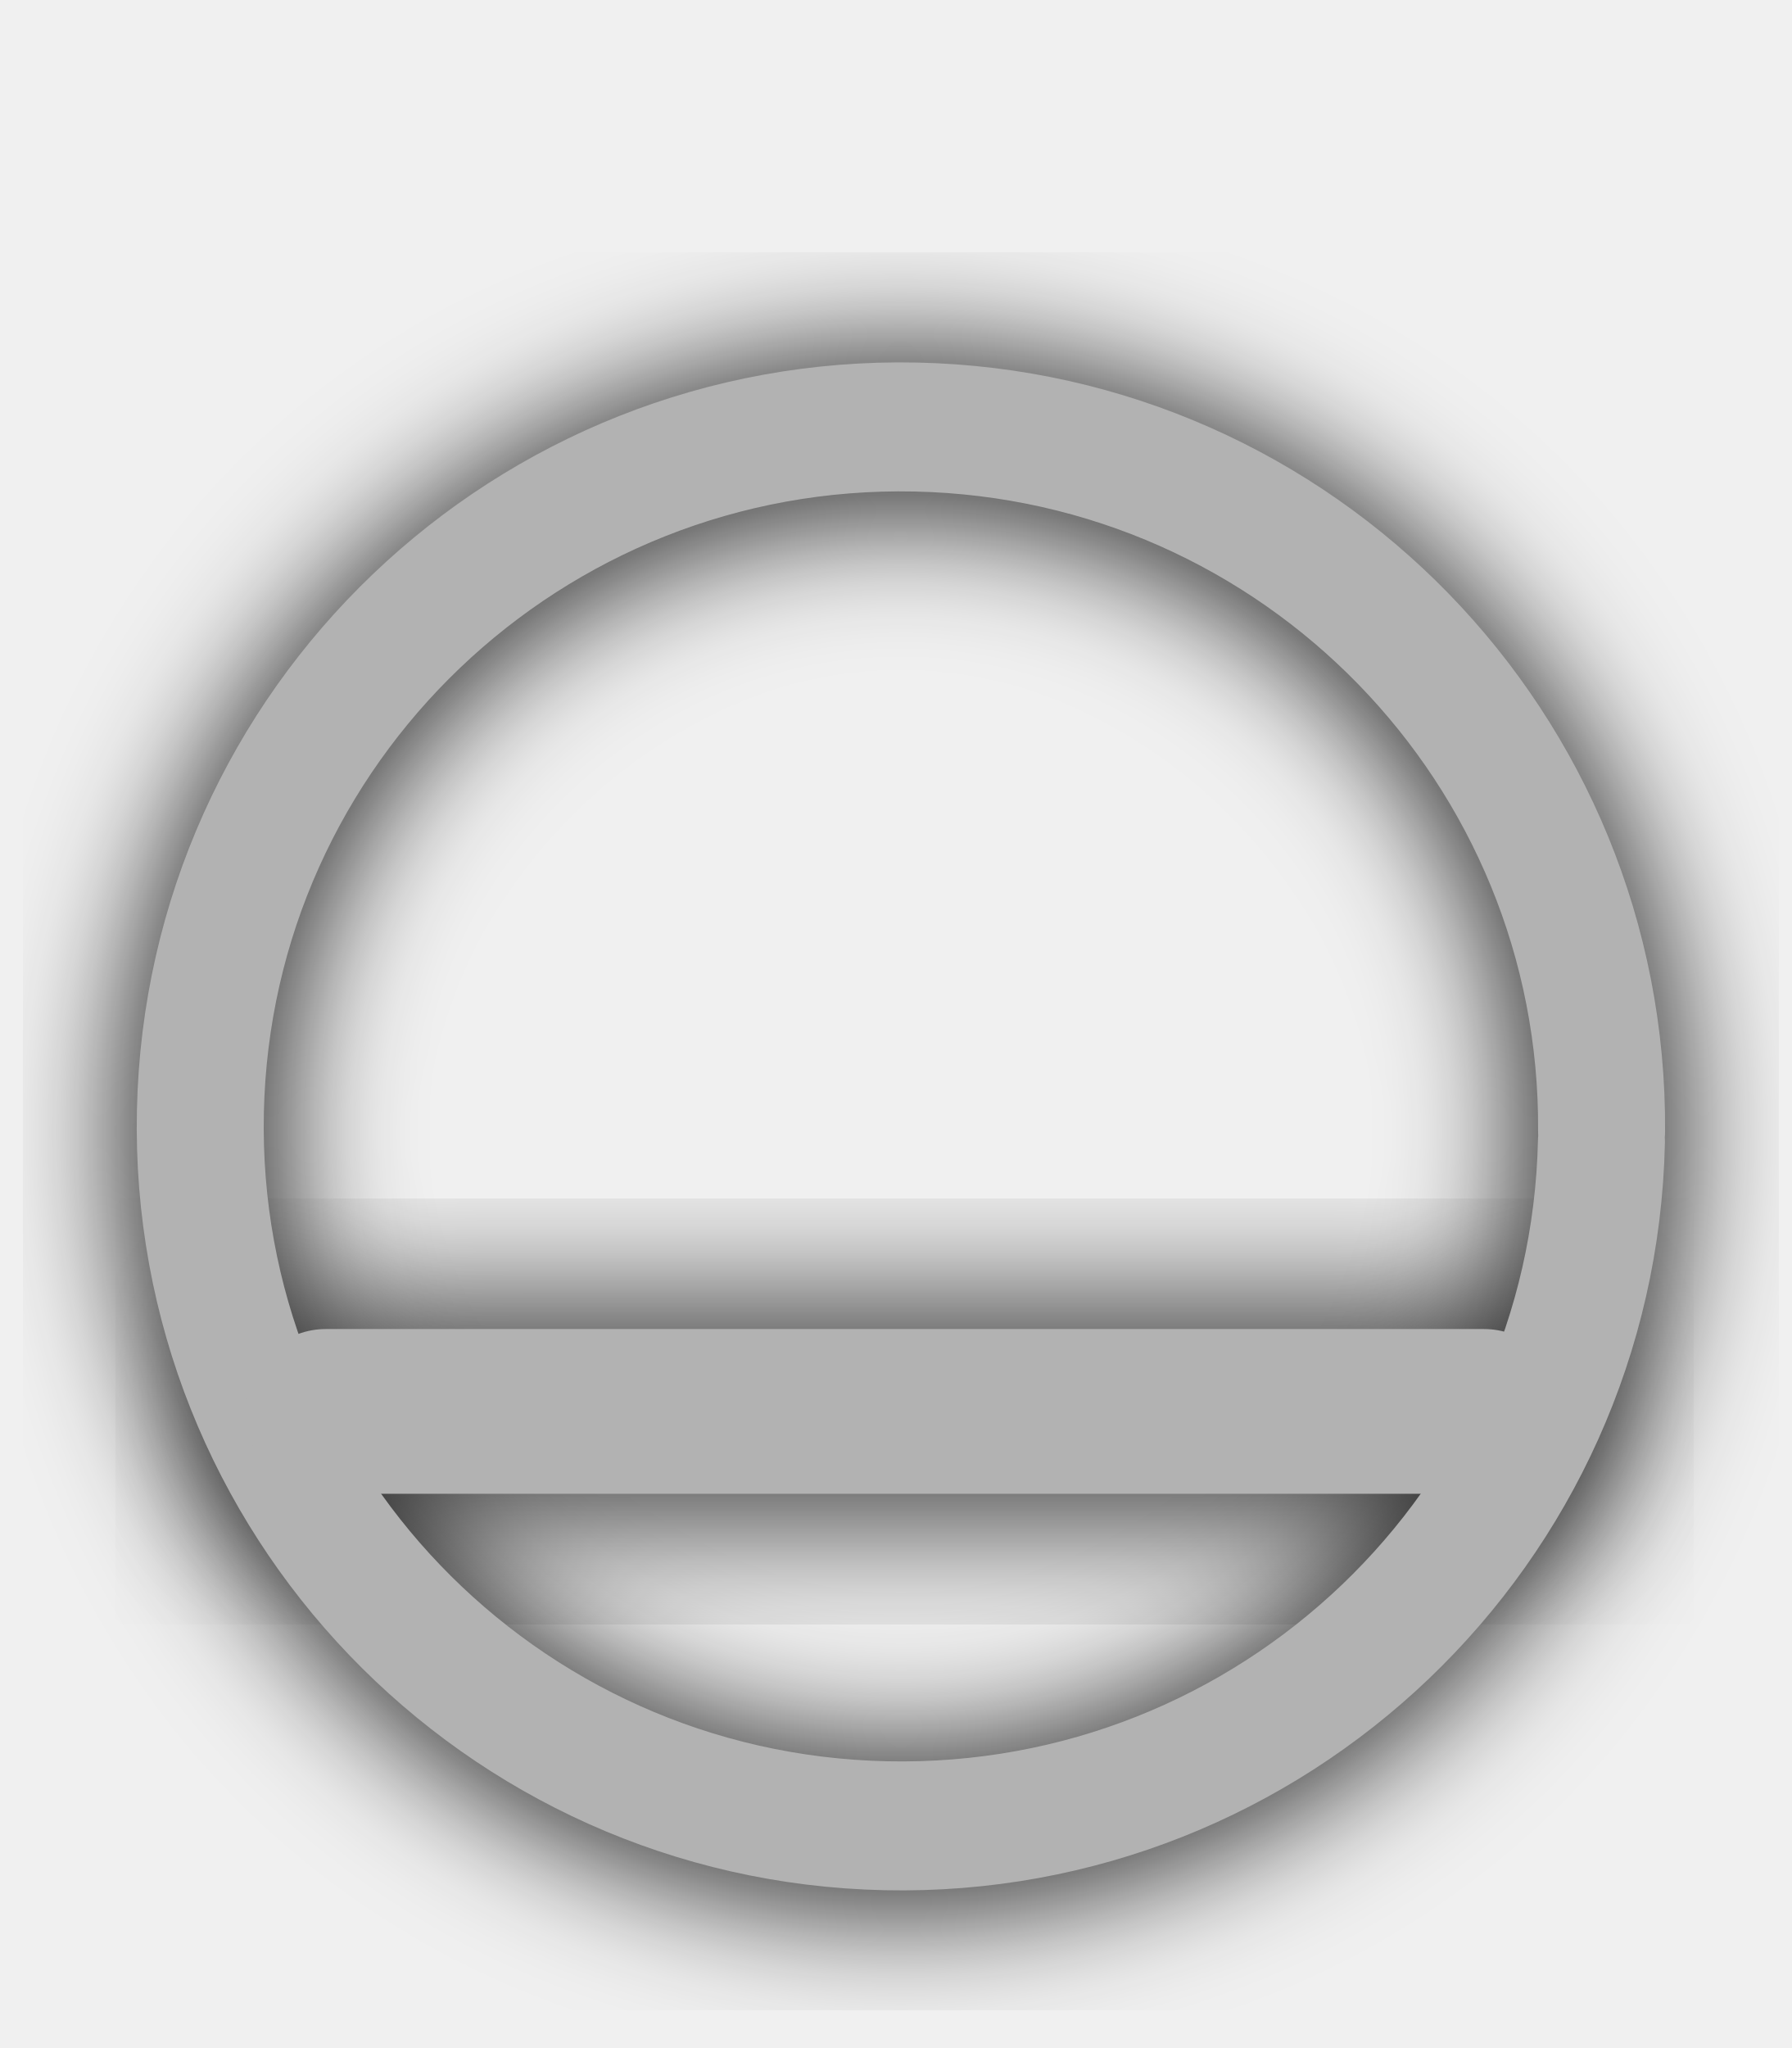
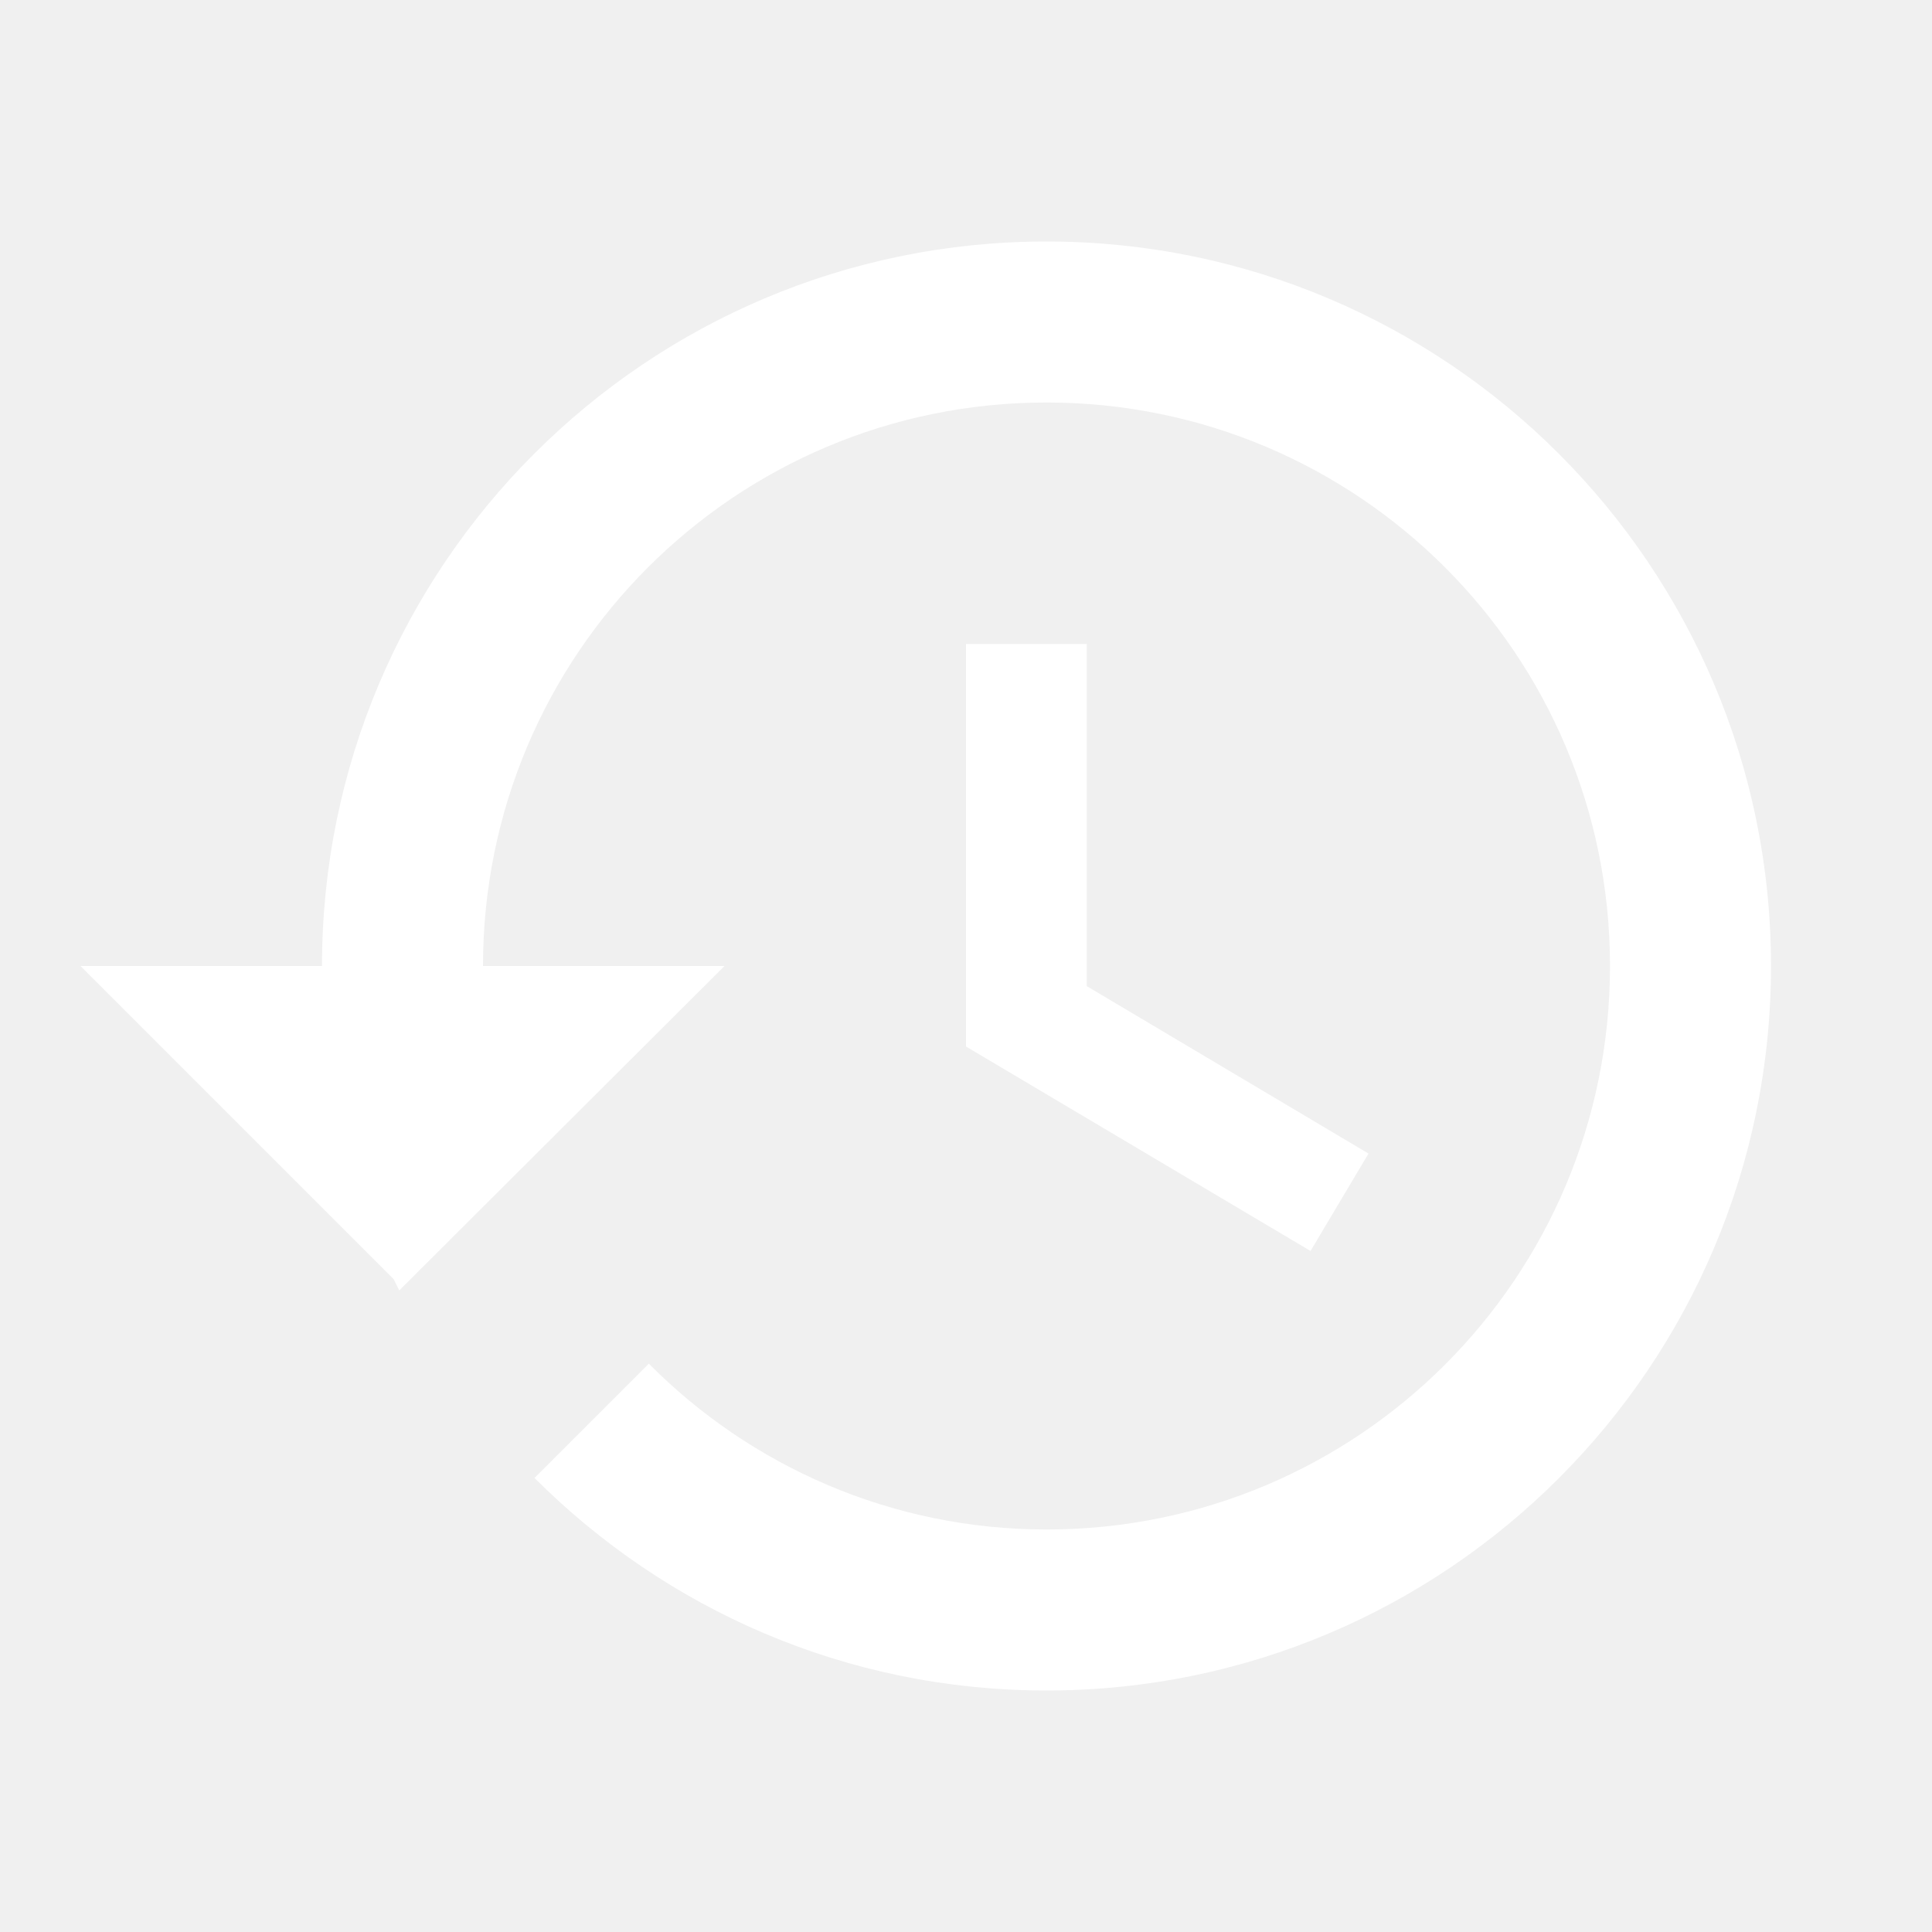
- <svg xmlns="http://www.w3.org/2000/svg" width="350" height="400" id="svg2" version="1.1">
-   <defs id="defs4">
-     <filter id="filter3898" x="-0.119" width="1.238" y="-0.121" height="1.242" color-interpolation-filters="sRGB">
-       <feGaussianBlur stdDeviation="16.571" id="feGaussianBlur3900" />
-     </filter>
-     <filter id="filter3918" x="-0.195" width="1.39" y="-0.169" height="1.338">
-       <feGaussianBlur stdDeviation="9.402" id="feGaussianBlur3920" />
-     </filter>
-     <filter id="filter3770" x="-0.181" width="1.362" y="-34.741" height="70.481">
-       <feGaussianBlur stdDeviation="17.059" id="feGaussianBlur3772" />
-     </filter>
-   </defs>
-   <g id="layer1" transform="translate(0,-652.3622)">
-     <path transform="matrix(0.8189498,0.00457854,-0.00466702,0.8316118,-115.0941,415.9238)" d="M 525.693,550.704 C 524.216,641.425 448.197,713.792 355.898,712.341 263.599,710.89 189.973,636.17 191.45,545.449 c 1.477,-90.721 77.496,-163.088 169.795,-161.637 91.353,1.436 164.605,74.706 164.469,164.509" id="path2984" style="fill:none;stroke:#000000;stroke-width:30.293;stroke-linecap:round;stroke-miterlimit:4;stroke-opacity:1;stroke-dasharray:none;filter:url(#filter3898)" />
-     <rect y="927.44" x="63.64" height="1.178" width="226.274" id="rect3760" style="fill:none;stroke:#000000;stroke-width:31;stroke-linecap:round;stroke-linejoin:round;stroke-miterlimit:4;stroke-opacity:1;stroke-dasharray:none;filter:url(#filter3770)" />
-     <path style="fill:none;stroke:#b2b2b2;stroke-width:30.293;stroke-linecap:round;stroke-miterlimit:4;stroke-opacity:1;stroke-dasharray:none" id="path2985" d="M 525.693,550.704 C 524.216,641.425 448.197,713.792 355.898,712.341 263.599,710.89 189.973,636.17 191.45,545.449 c 1.477,-90.721 77.496,-163.088 169.795,-161.637 91.353,1.436 164.605,74.706 164.469,164.509" transform="matrix(0.8189498,0.00457854,-0.00466702,0.8316118,-115.0938,414.9336)" />
-     <rect style="fill:none;stroke:#b2b2b2;stroke-width:31;stroke-linecap:round;stroke-linejoin:round;stroke-miterlimit:4;stroke-opacity:1;stroke-dasharray:none" id="rect2990" width="226.274" height="1.178" x="63.64" y="927.44" />
-   </g>
+ <svg xmlns="http://www.w3.org/2000/svg" fill="#000000" height="24" viewBox="0 0 24 24" width="24" id="svg2" version="1.1">
+   <defs id="defs10" />
+   <path d="M0 0h24v24H0z" fill="none" id="path4" />
+   <path d="M13 3c-4.97 0-9 4.03-9 9H1l3.89 3.89.07.14L9 12H6c0-3.87 3.13-7 7-7s7 3.13 7 7-3.13 7-7 7c-1.93 0-3.68-.79-4.94-2.06l-1.42 1.42C8.27 19.99 10.51 21 13 21c4.97 0 9-4.03 9-9s-4.03-9-9-9zm-1 5v5l4.28 2.54.72-1.21-3.5-2.08V8H12z" id="path6" style="fill:#ffffff;fill-opacity:1" />
</svg>
